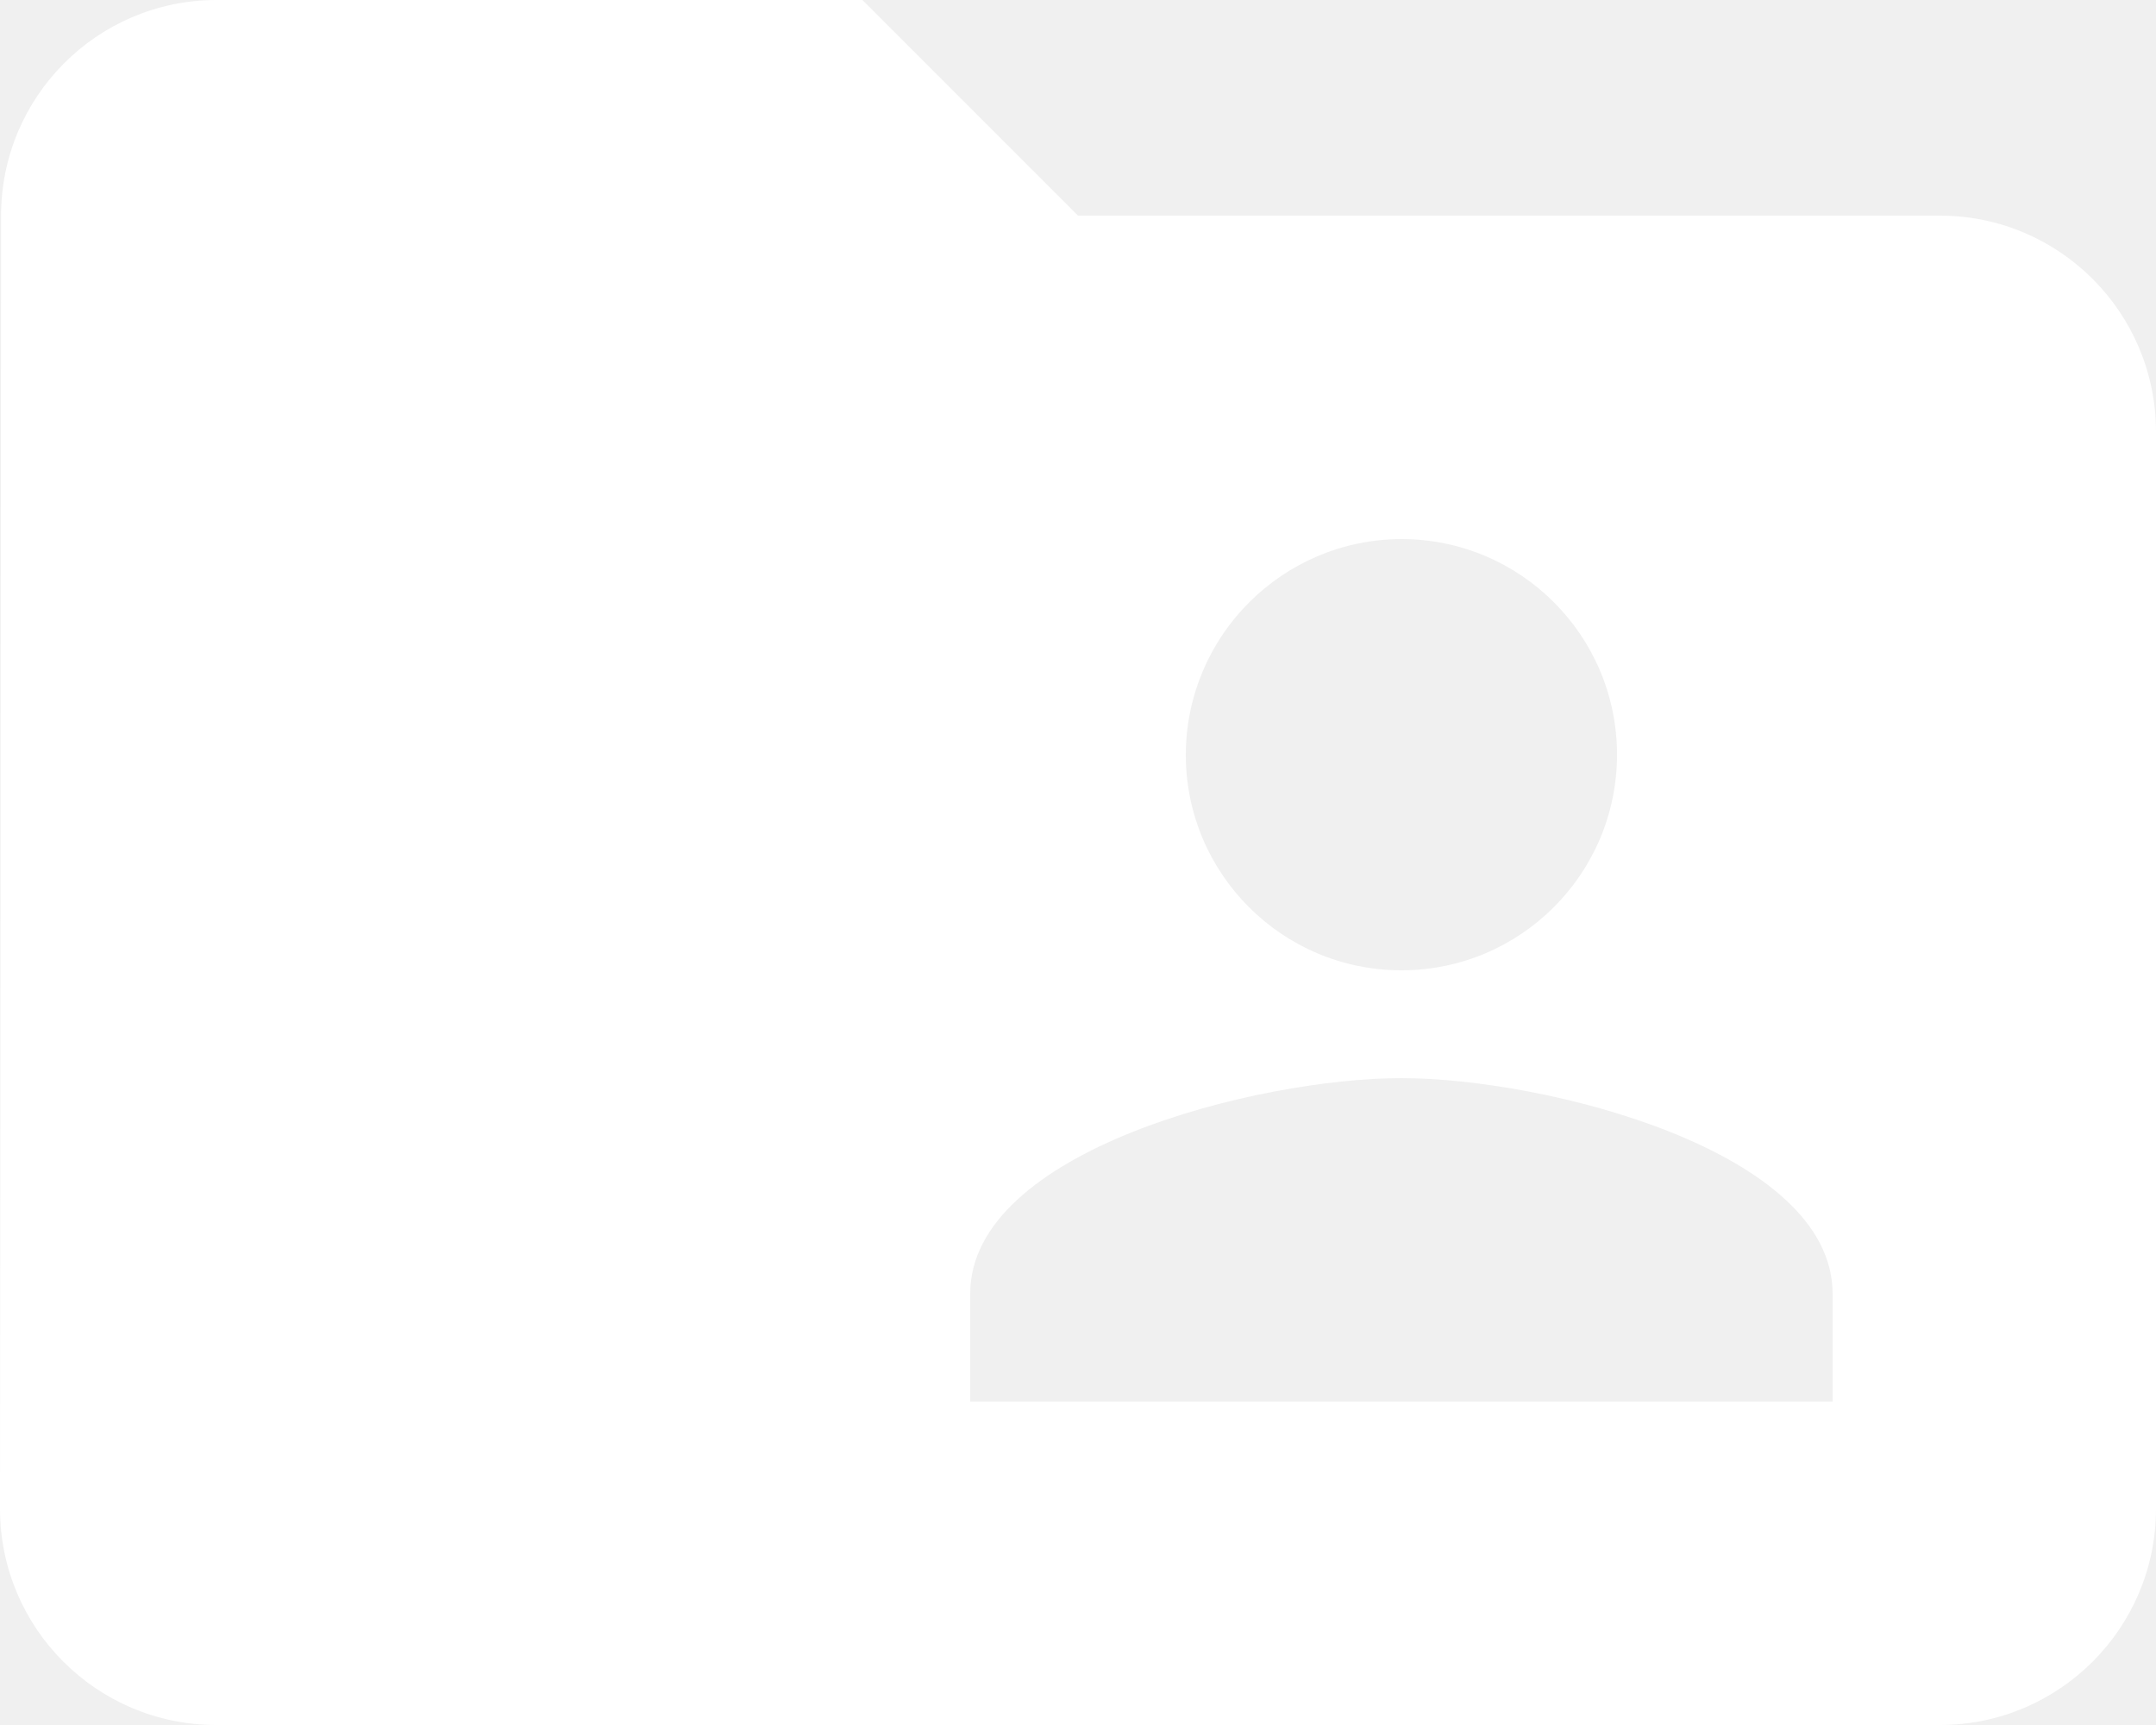
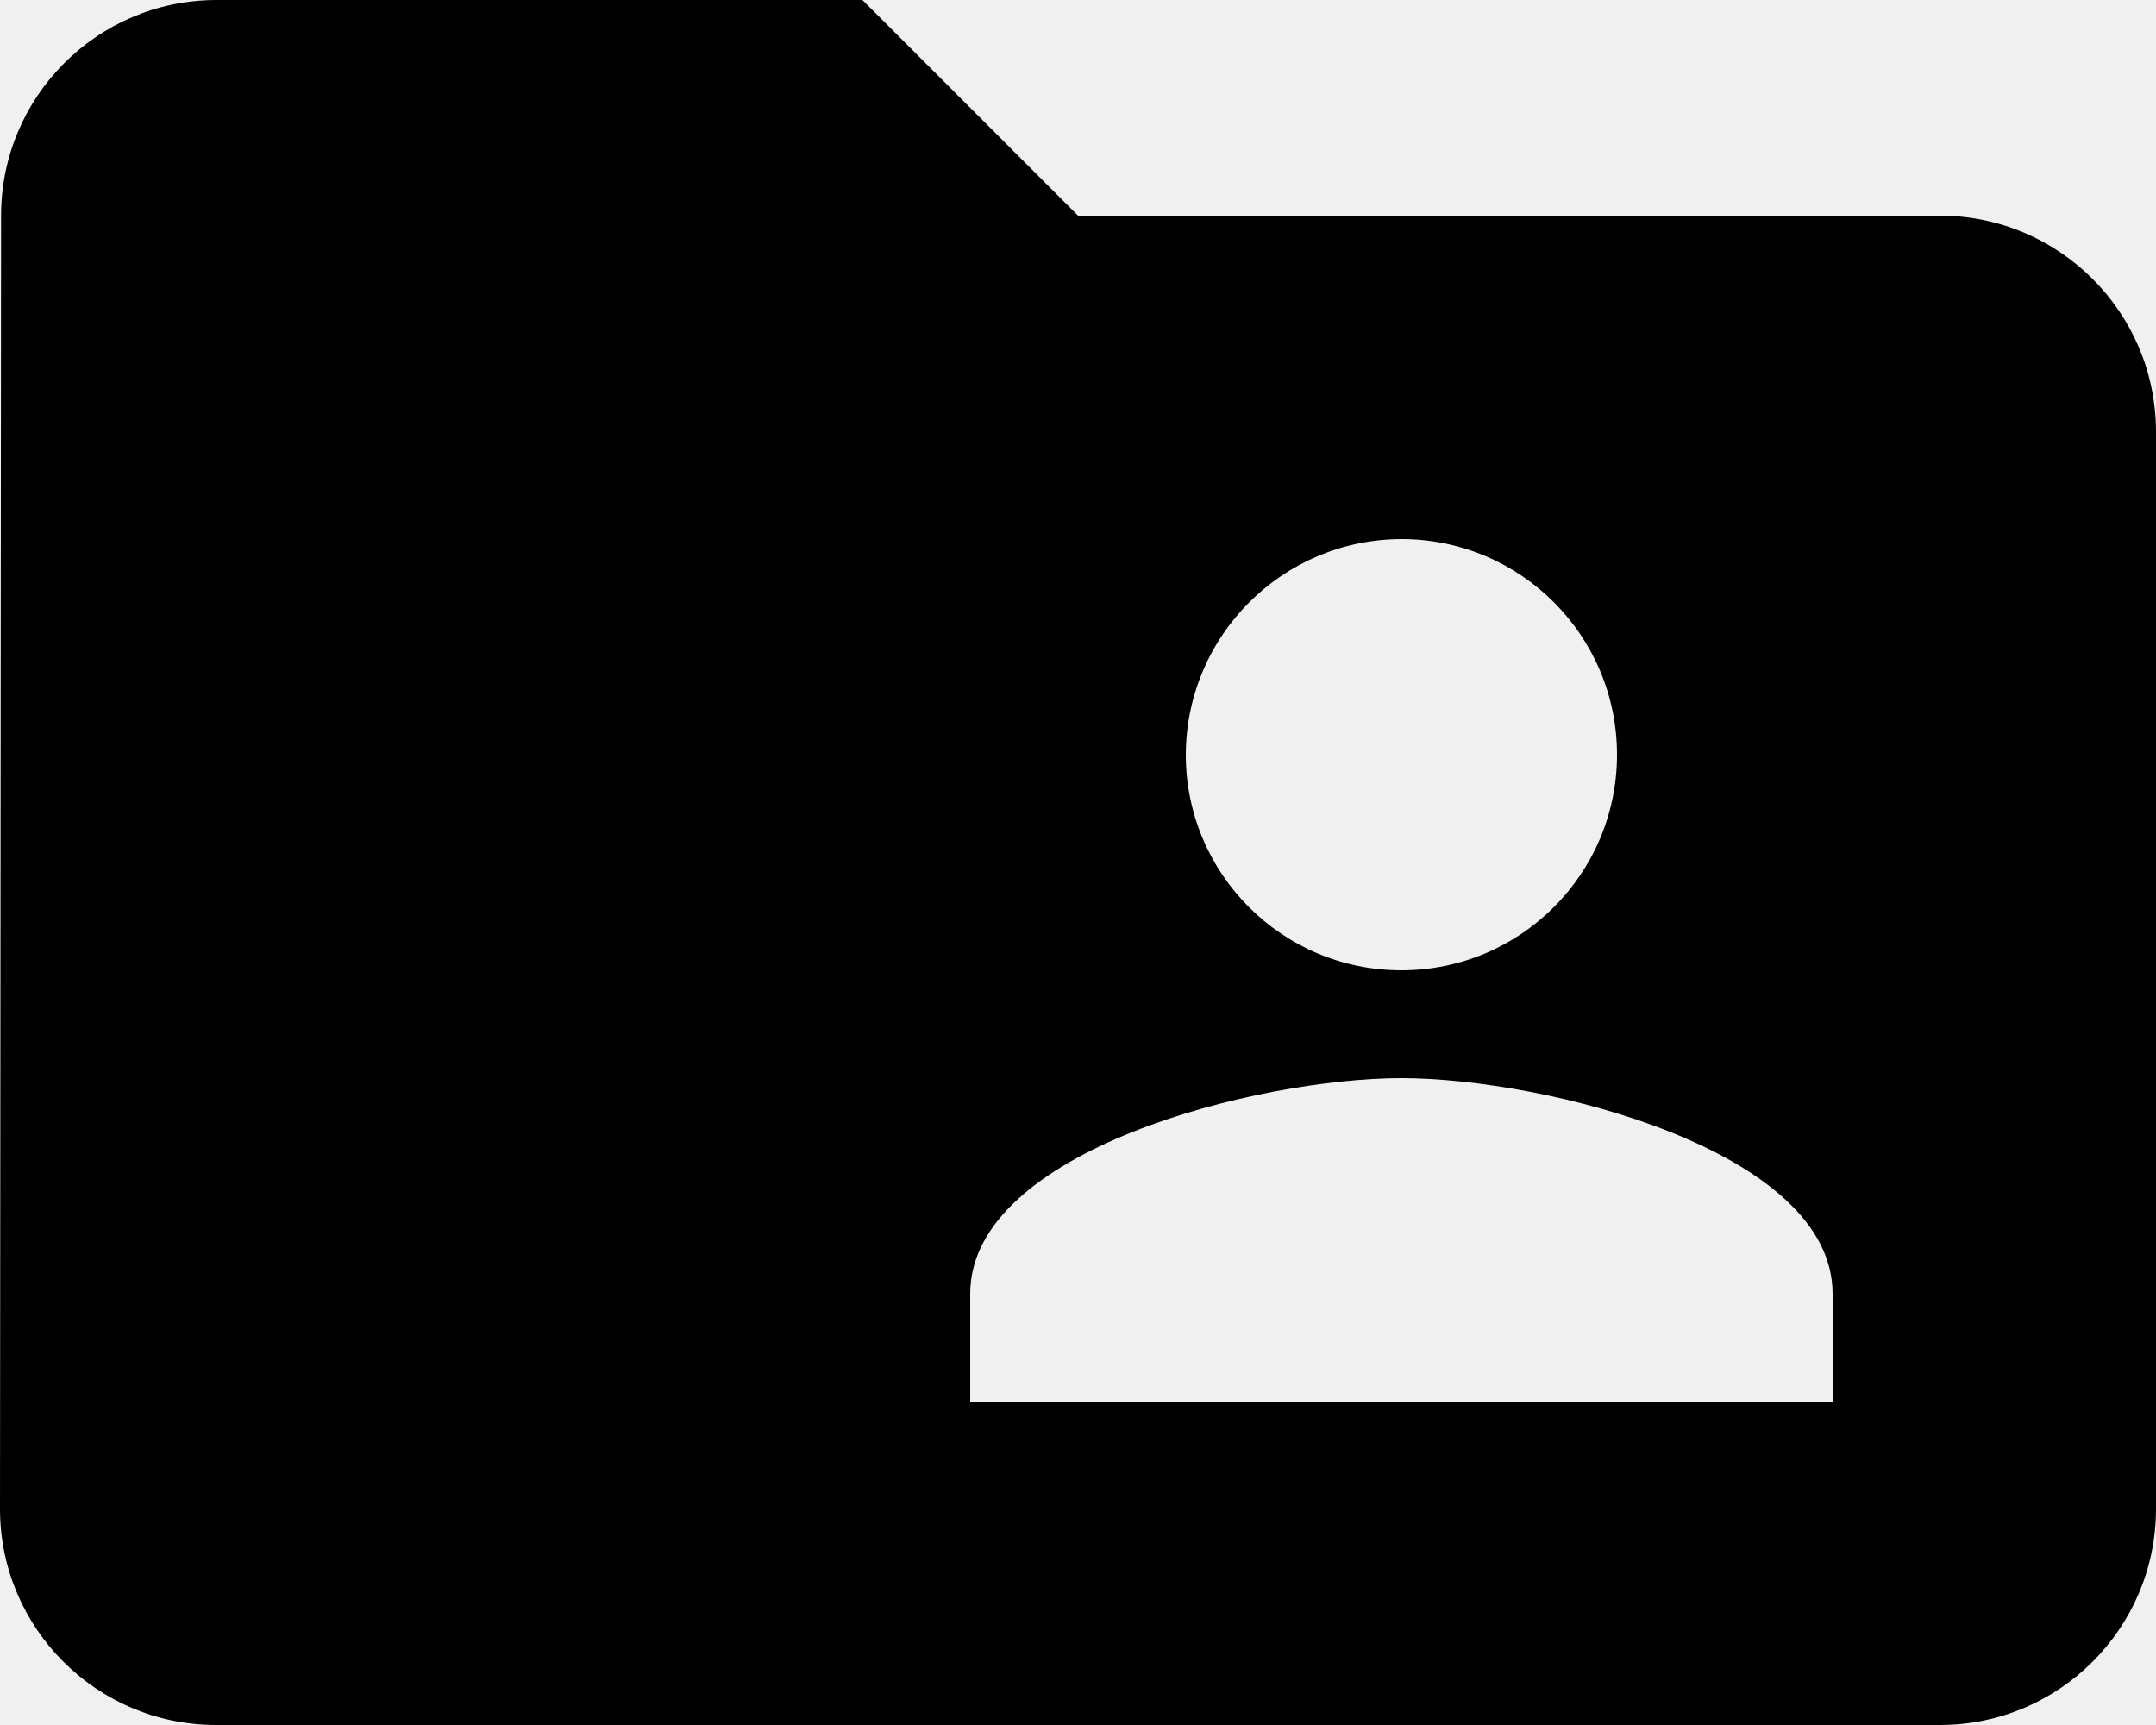
- <svg xmlns="http://www.w3.org/2000/svg" class="nav" viewBox="720 1239 20 16">
-   <defs>
-     <style>
-       .nav .cls-1 {
-         fill: #fff;
-       }
-     </style>
-   </defs>
-   <path id="path" class="cls-1" d="M20,6H12L10,4H4A2,2,0,0,0,2.01,6L2,18a2.006,2.006,0,0,0,2,2H20a2.006,2.006,0,0,0,2-2V8A2.006,2.006,0,0,0,20,6ZM15,9a2,2,0,1,1-2,2A2.006,2.006,0,0,1,15,9Zm4,8H11V16c0-1.33,2.67-2,4-2s4,.67,4,2Z" transform="translate(718 1235)" />
+ <svg xmlns="http://www.w3.org/2000/svg" viewBox="720 1239 20 16">
+   <path id="path" d="M20,6H12L10,4H4A2,2,0,0,0,2.01,6L2,18a2.006,2.006,0,0,0,2,2H20a2.006,2.006,0,0,0,2-2V8A2.006,2.006,0,0,0,20,6ZM15,9a2,2,0,1,1-2,2A2.006,2.006,0,0,1,15,9Zm4,8H11V16c0-1.33,2.67-2,4-2s4,.67,4,2Z" transform="translate(718 1235)" />
</svg>
